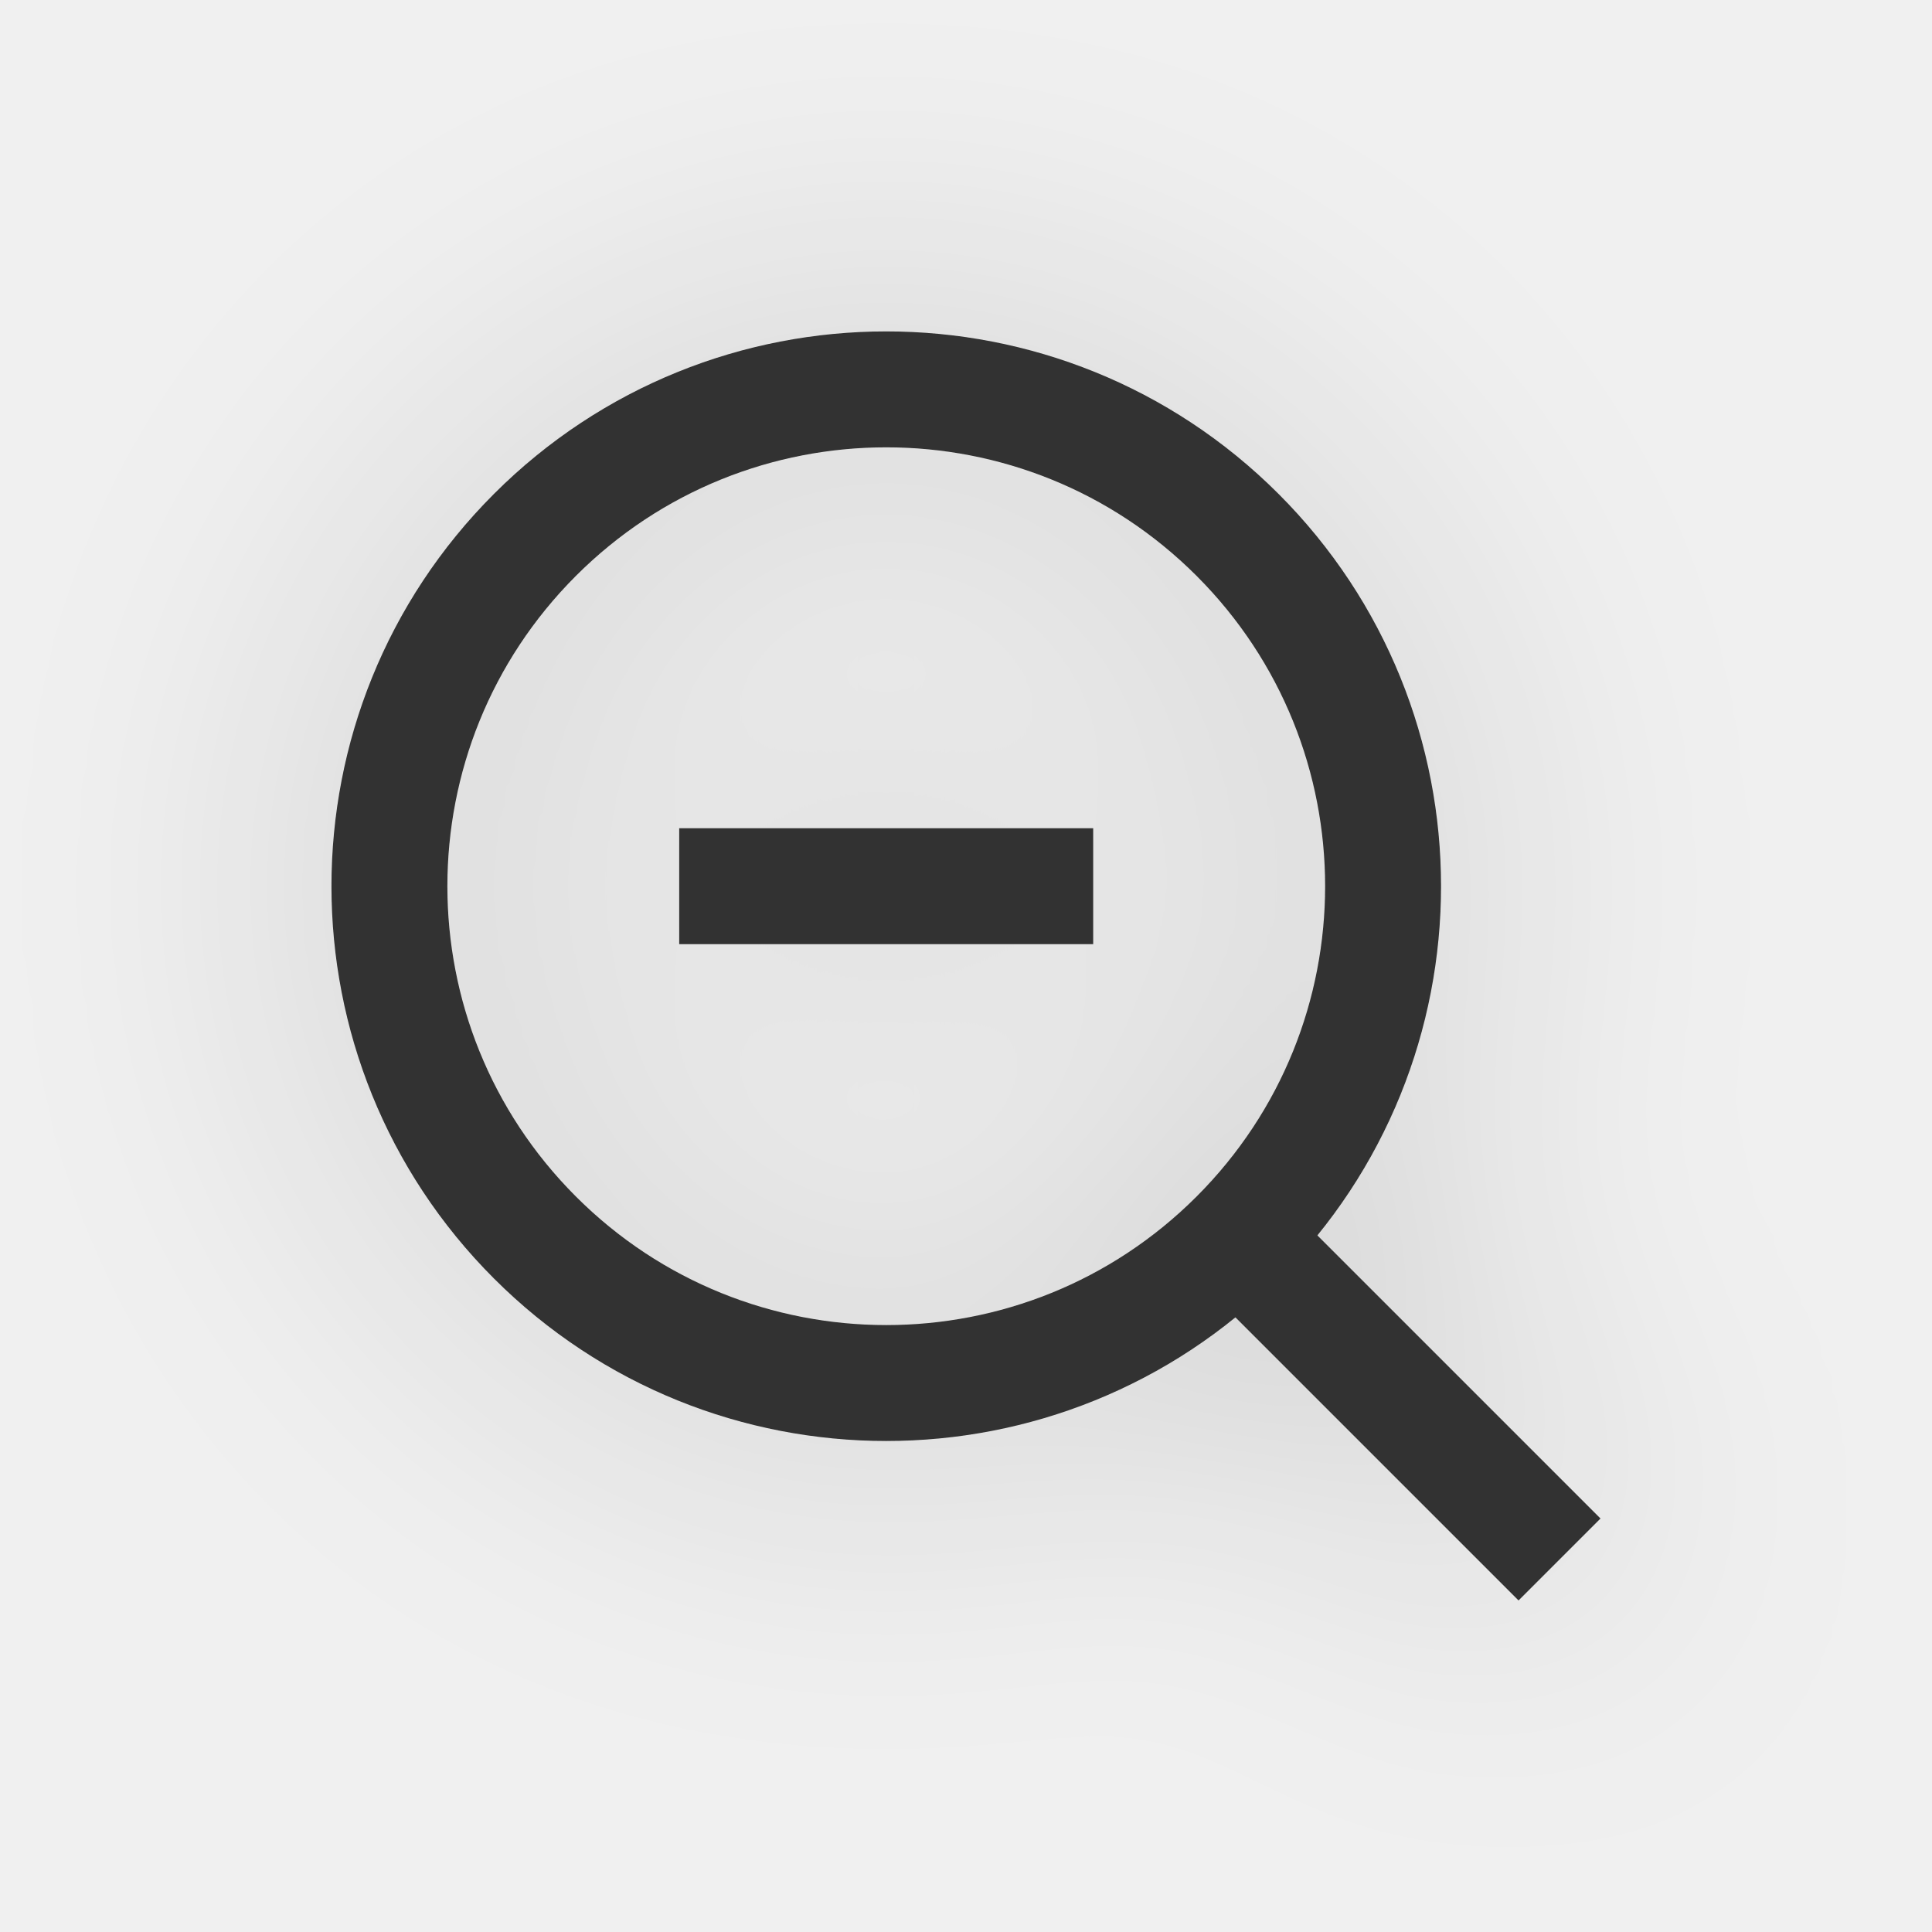
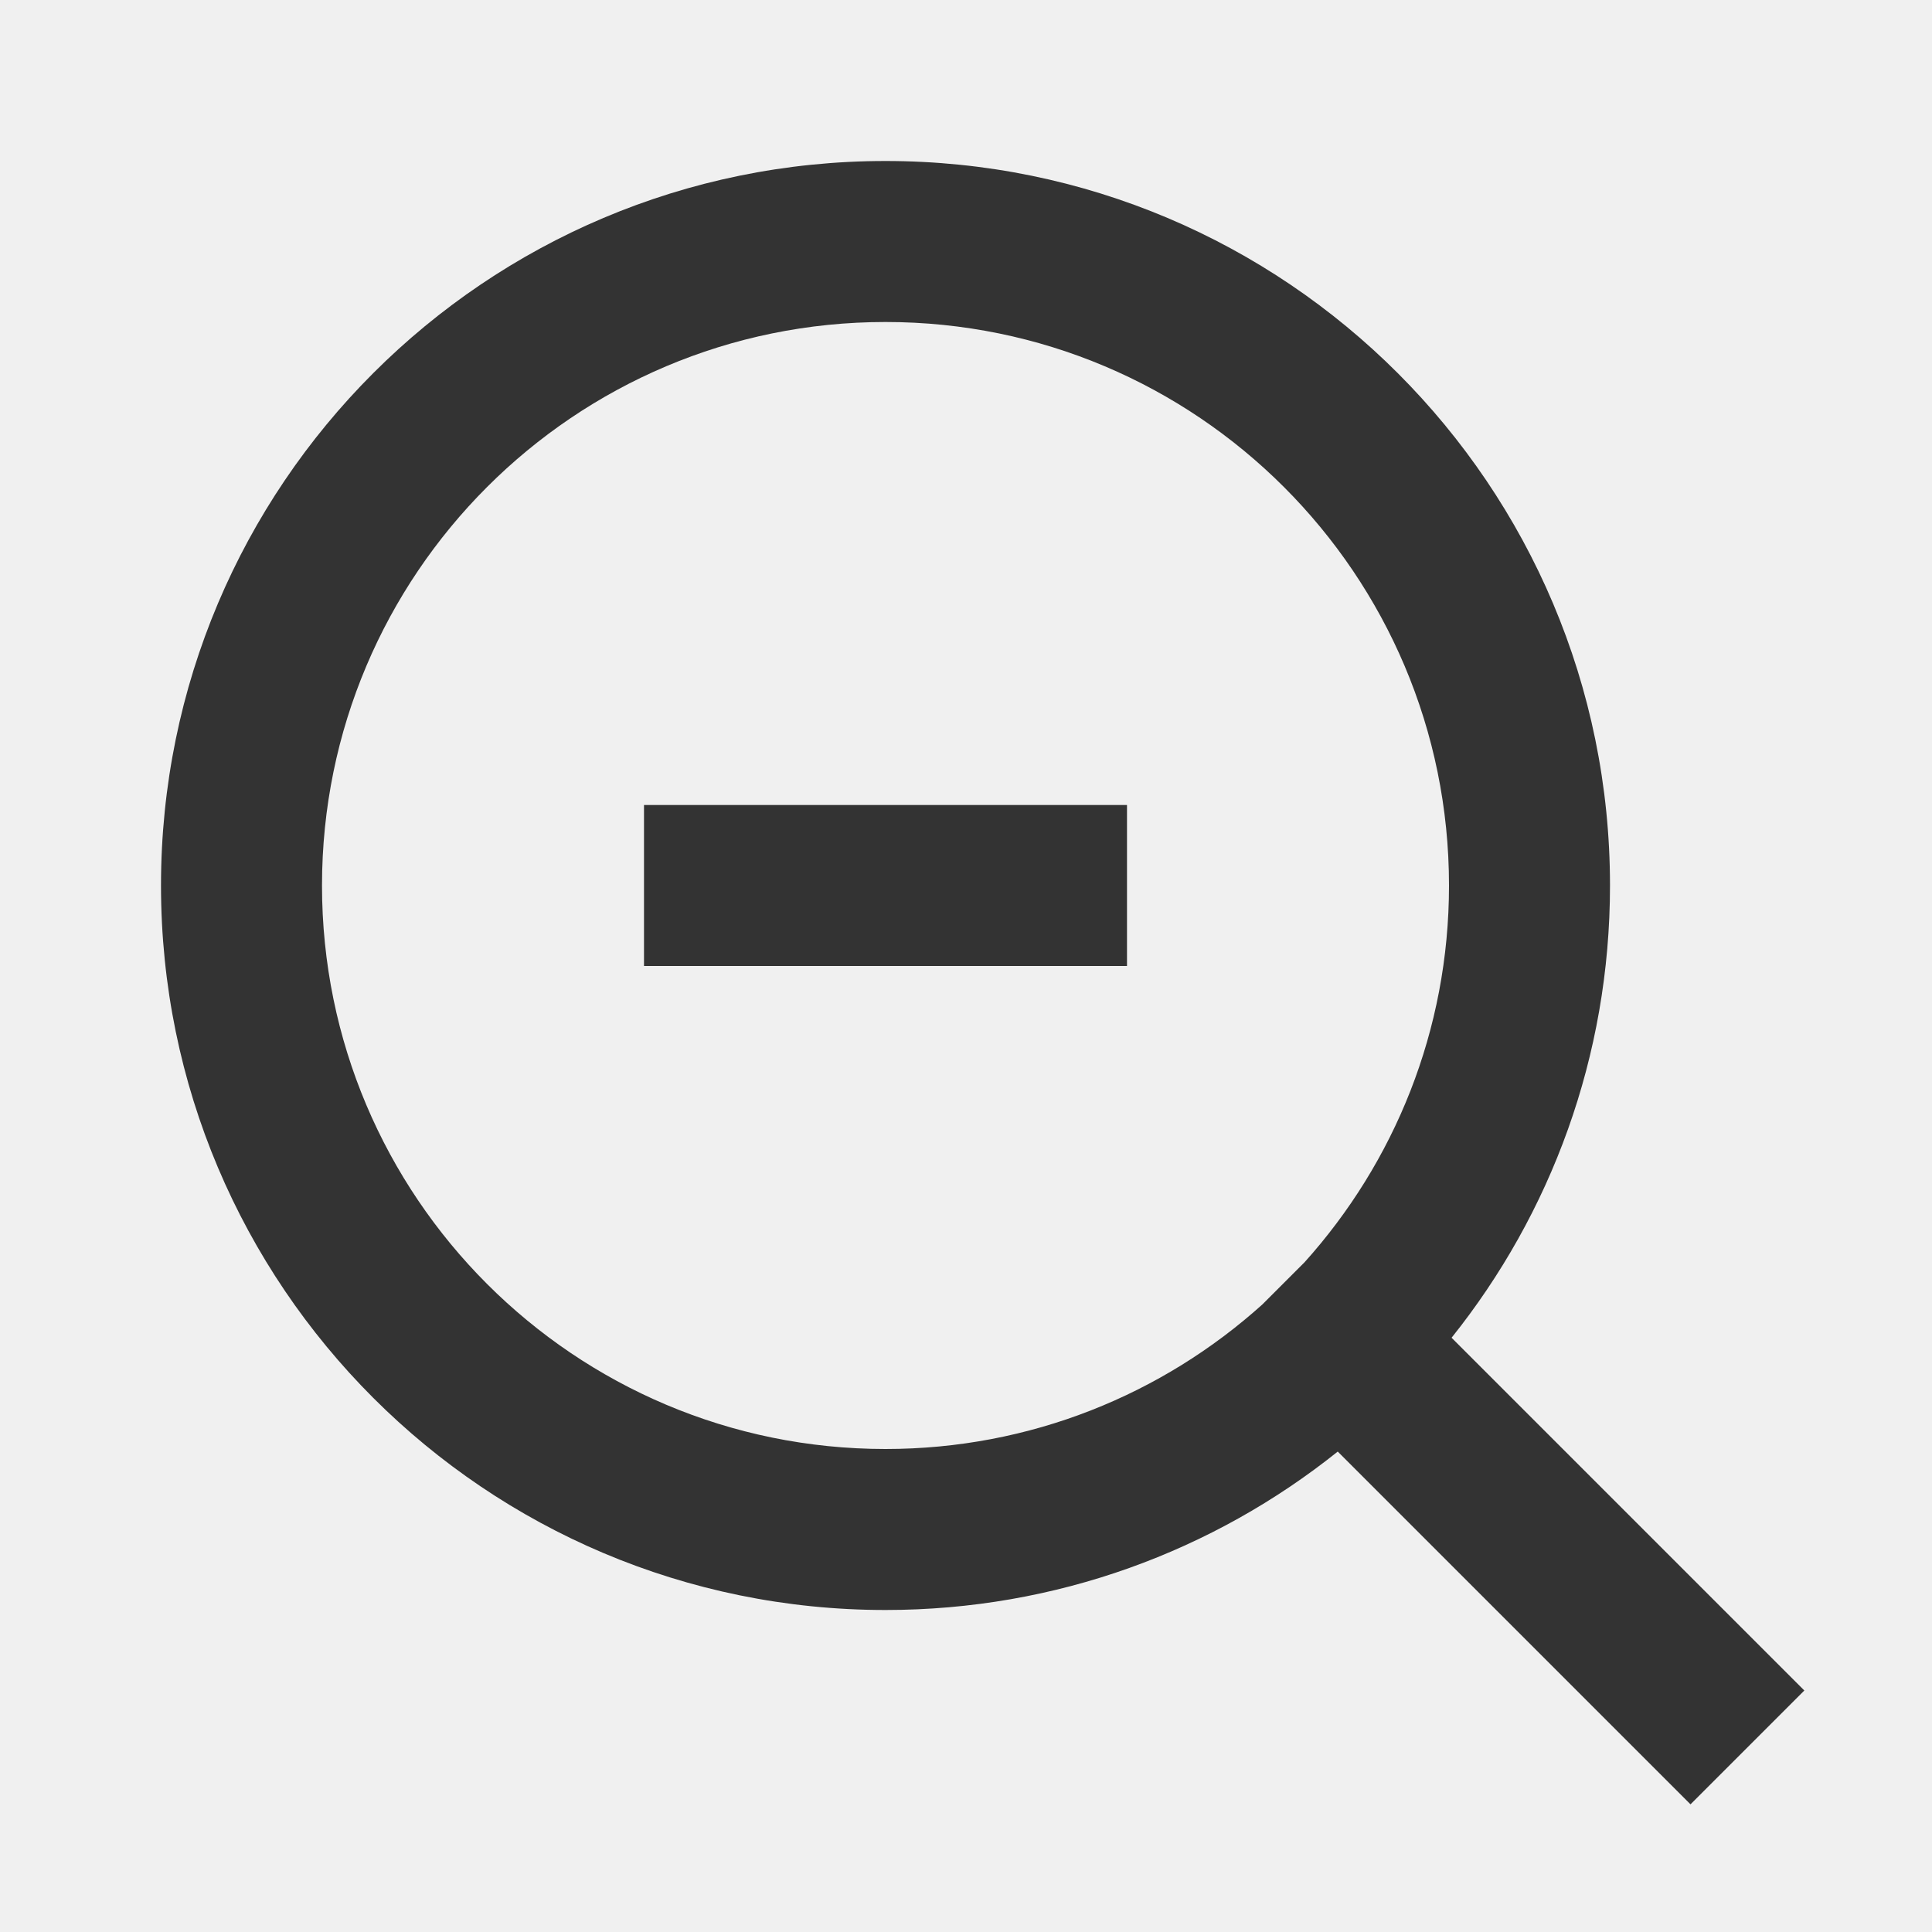
- <svg xmlns="http://www.w3.org/2000/svg" width="25px" height="25px" viewBox="0 0 25 25" version="1.1">
+ <svg xmlns="http://www.w3.org/2000/svg" xmlns:xlink="http://www.w3.org/1999/xlink" width="24px" height="24px" viewBox="0 0 24 24" version="1.1">
  <defs>
-     <filter x="-6.4%" y="-25.0%" width="112.8%" height="150.0%" filterUnits="objectBoundingBox" id="filter-1">
-       <feOffset dx="0" dy="0" in="SourceAlpha" result="shadowOffsetOuter1" />
-       <feGaussianBlur stdDeviation="2" in="shadowOffsetOuter1" result="shadowBlurOuter1" />
-       <feColorMatrix values="0 0 0 0 0   0 0 0 0 0   0 0 0 0 0  0 0 0 0.2 0" type="matrix" in="shadowBlurOuter1" result="shadowMatrixOuter1" />
-       <feMerge>
-         <feMergeNode in="shadowMatrixOuter1" />
-         <feMergeNode in="SourceGraphic" />
-       </feMerge>
-     </filter>
+     <path d="M16.618,18.032 C15.078,19.264 13.125,20 11,20 C6.029,20 2,15.971 2,11 C2,6.029 6.029,2 11,2 C15.971,2 20,6.029 20,11 C20,13.125 19.264,15.078 18.032,16.618 L22.414,21 L21,22.414 L16.618,18.032 Z M16.204,15.682 C17.321,14.441 18,12.8 18,11 C18,7.134 14.866,4 11,4 C7.134,4 4,7.134 4,11 C4,14.866 7.134,18 11,18 C12.8,18 14.441,17.321 15.682,16.204 L16.204,15.682 Z M8,12 L8,10 L14,10 L14,12 L8,12 Z" id="path-1" />
  </defs>
-   <g id="Page-1" stroke="none" stroke-width="1" fill="none" fill-rule="evenodd">
-     <g id="hovers-on-image-controls" transform="translate(-262, -429)" stroke="#333333">
-       <g id="controls---zoom-in" filter="url(#filter-1)" transform="translate(227, 425)">
-         <g id="icon-zoom-out" transform="translate(38, 7)">
-           <g id="icons/actions/zoom-out" transform="translate(0, 0)">
-             <g id="Group-2" transform="translate(10.28571, 10.28571) rotate(-45) translate(-10.28571, -10.28571) translate(3.857143, 1.285714)">
-               <circle id="Oval-Copy-2" stroke-width="1.5" cx="6.429" cy="6.429" r="6.429" />
-               <g id="Group-3" transform="translate(6.428571, 6.428571) rotate(-45) translate(-6.428571, -6.428571) translate(5.785714, 4.5)" stroke-linecap="square" stroke-width="1.5">
-                 <path d="M0.643,0 L0.643,3.857" id="Line-4" />
-               </g>
-               <path d="M6.429,14.143 L6.429,18" id="Line-3" stroke-width="1.5" stroke-linecap="square" />
-             </g>
-           </g>
-         </g>
-       </g>
-     </g>
+   <g id="icons/actions/zoom-out" stroke="none" stroke-width="1" fill="none" fill-rule="evenodd">
+     <mask id="mask-2" fill="white">
+       <use xlink:href="#path-1" />
+     </mask>
+     <use id="icon---zoom-out" fill="#333333" fill-rule="nonzero" xlink:href="#path-1" />
  </g>
</svg>
